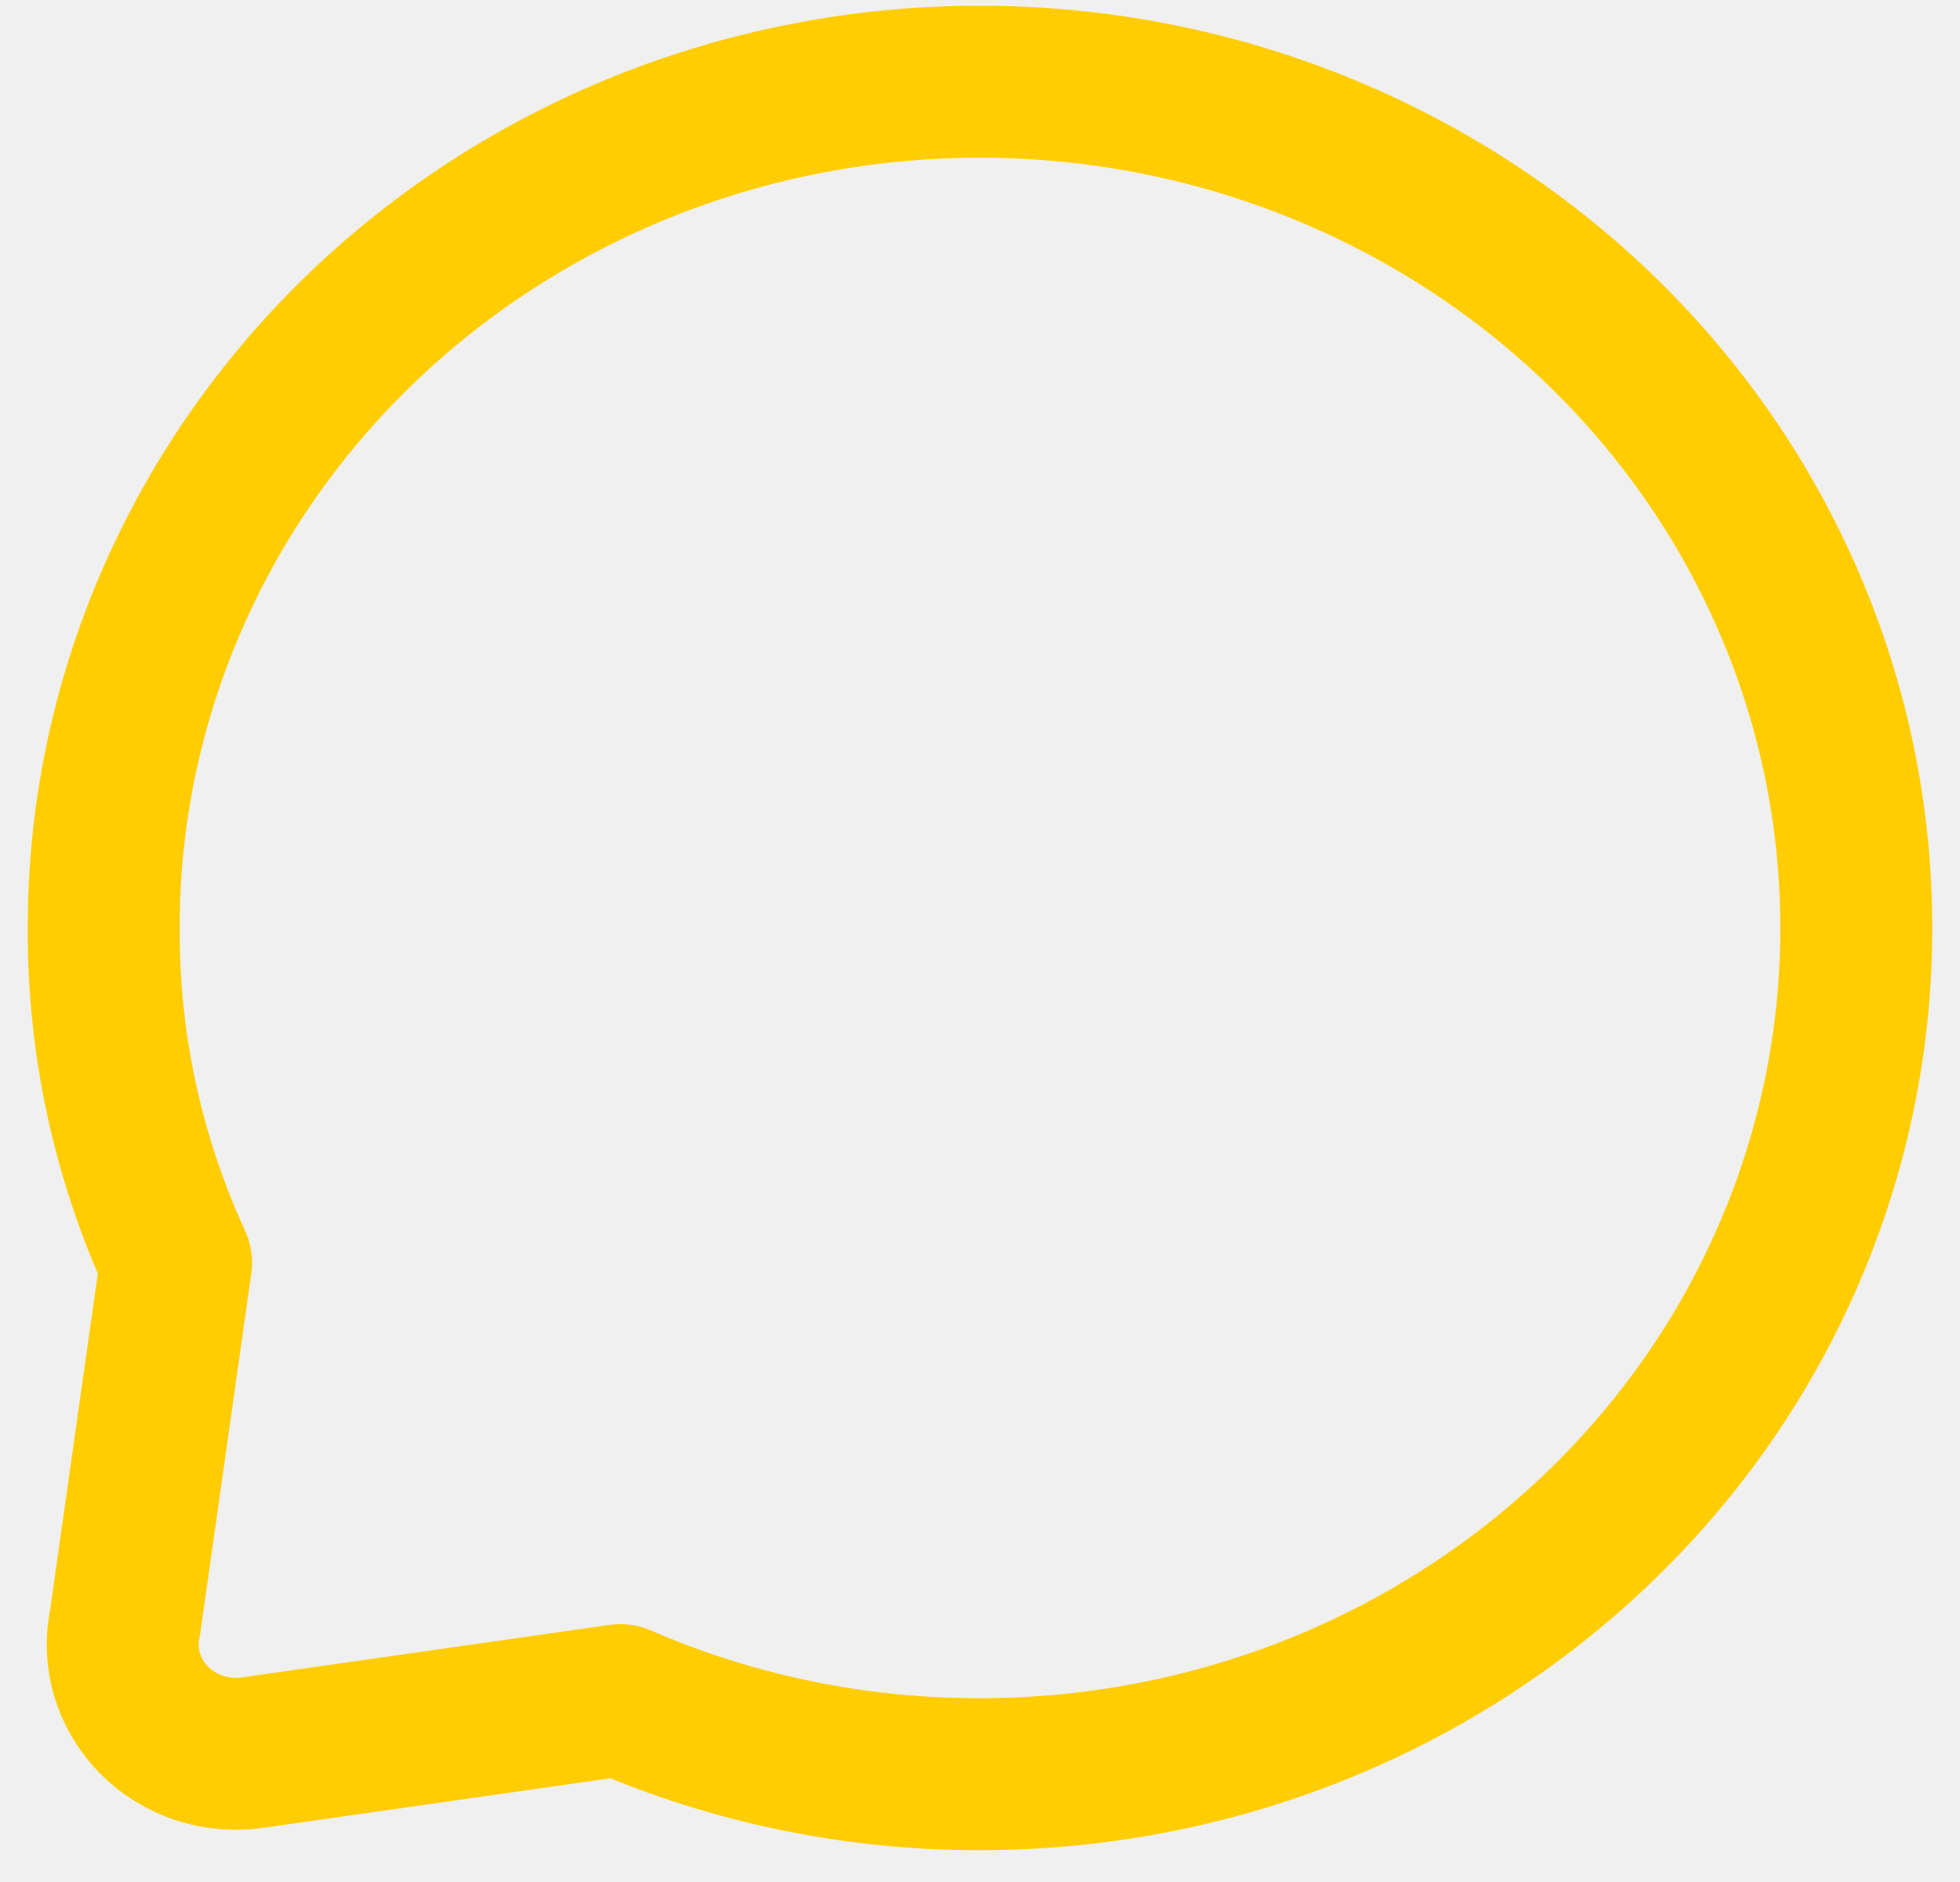
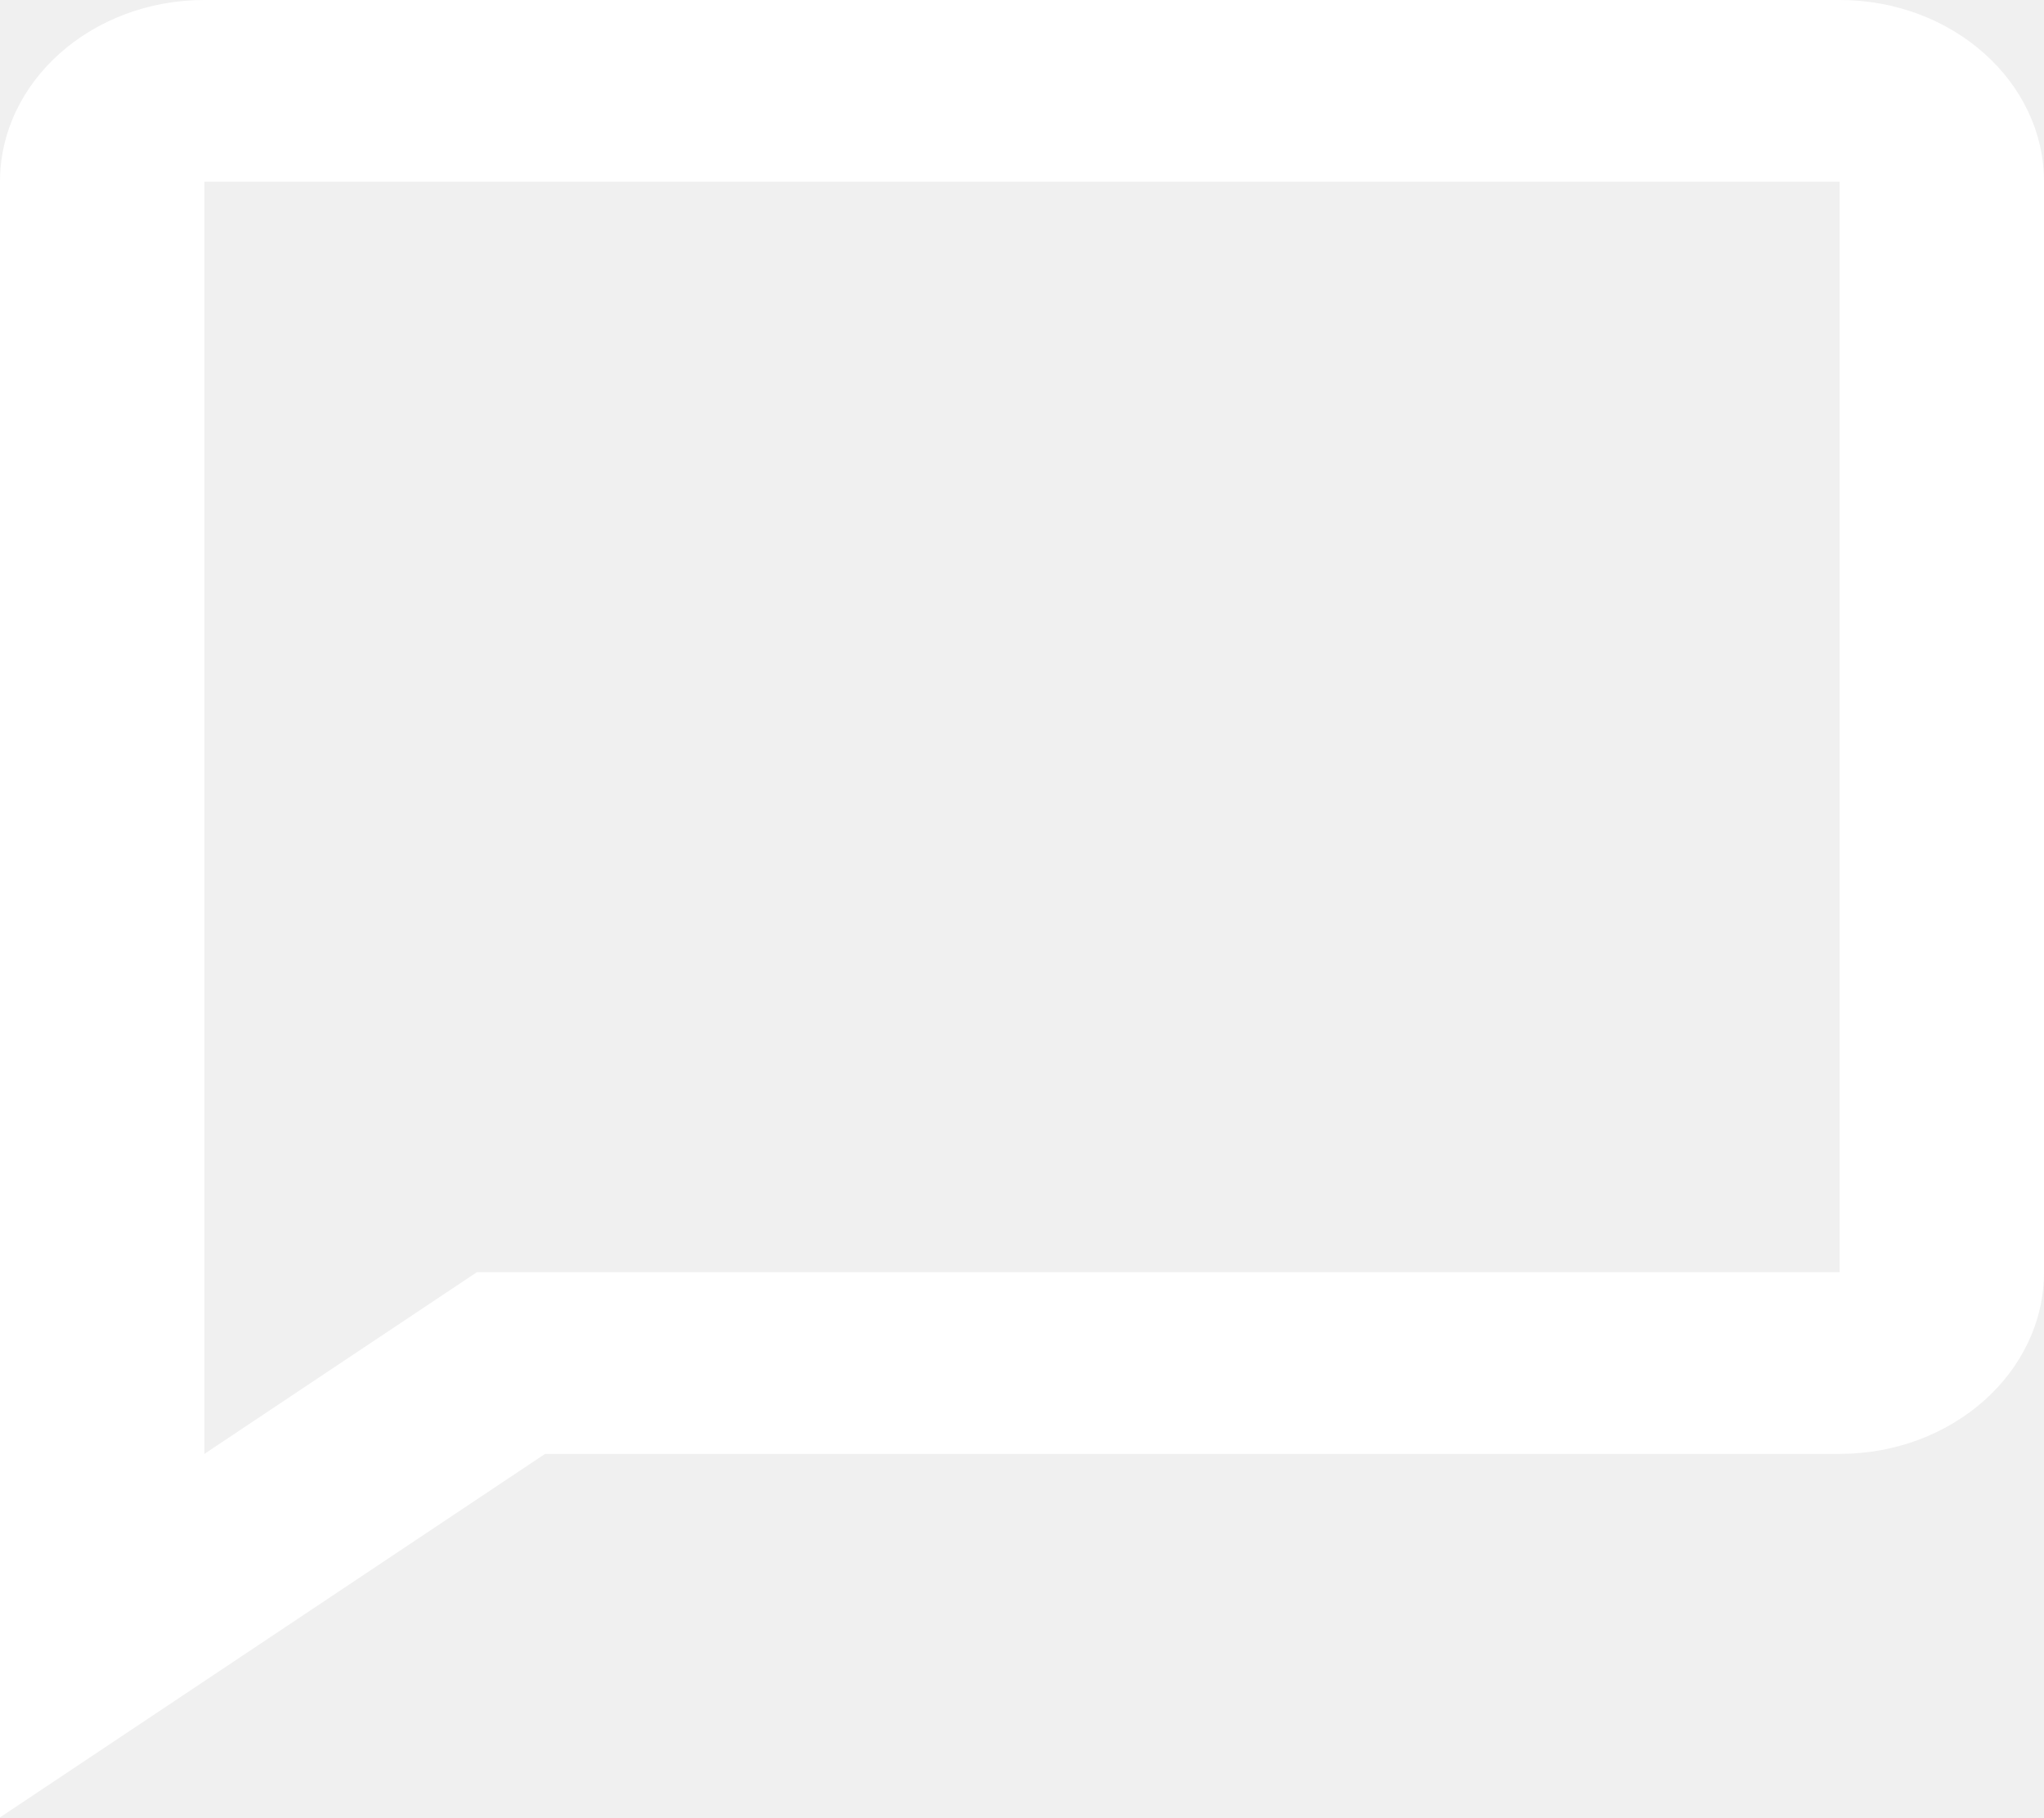
- <svg xmlns="http://www.w3.org/2000/svg" width="25" height="24" viewBox="0 0 25 24" fill="none">
-   <path d="M23.677 11.833C23.679 13.25 23.391 14.653 22.83 15.963C22.27 17.272 21.447 18.462 20.409 19.463C19.37 20.466 18.137 21.261 16.78 21.804C15.423 22.346 13.969 22.625 12.5 22.625C10.919 22.628 9.356 22.306 7.914 21.68L3.242 22.347C3.01 22.384 2.772 22.365 2.549 22.293C2.326 22.221 2.125 22.097 1.963 21.932C1.801 21.768 1.683 21.568 1.619 21.349C1.555 21.131 1.548 20.901 1.597 20.679L2.246 16.102C1.629 14.758 1.314 13.303 1.323 11.833C1.321 10.416 1.609 9.013 2.17 7.704C2.731 6.394 3.554 5.205 4.591 4.203C5.63 3.2 6.863 2.405 8.22 1.862C9.577 1.32 11.031 1.041 12.5 1.042C15.466 1.042 18.311 2.179 20.409 4.203C21.446 5.205 22.269 6.395 22.829 7.704C23.39 9.013 23.678 10.416 23.677 11.833Z" stroke="#FFCD00" stroke-width="1.938" stroke-linecap="round" stroke-linejoin="round" />
+ <svg xmlns="http://www.w3.org/2000/svg" width="27" height="24" viewBox="0 0 27 24" fill="none">
+   <path d="M24.3 0H2.7C1.211 0 0 1.076 0 2.4V24L7.2 19.2H24.3C25.789 19.2 27 18.124 27 16.8V2.4C27 1.076 25.789 0 24.3 0ZM24.3 16.8H6.3L2.7 19.2V2.4H24.3V16.8Z" fill="white" />
</svg>
